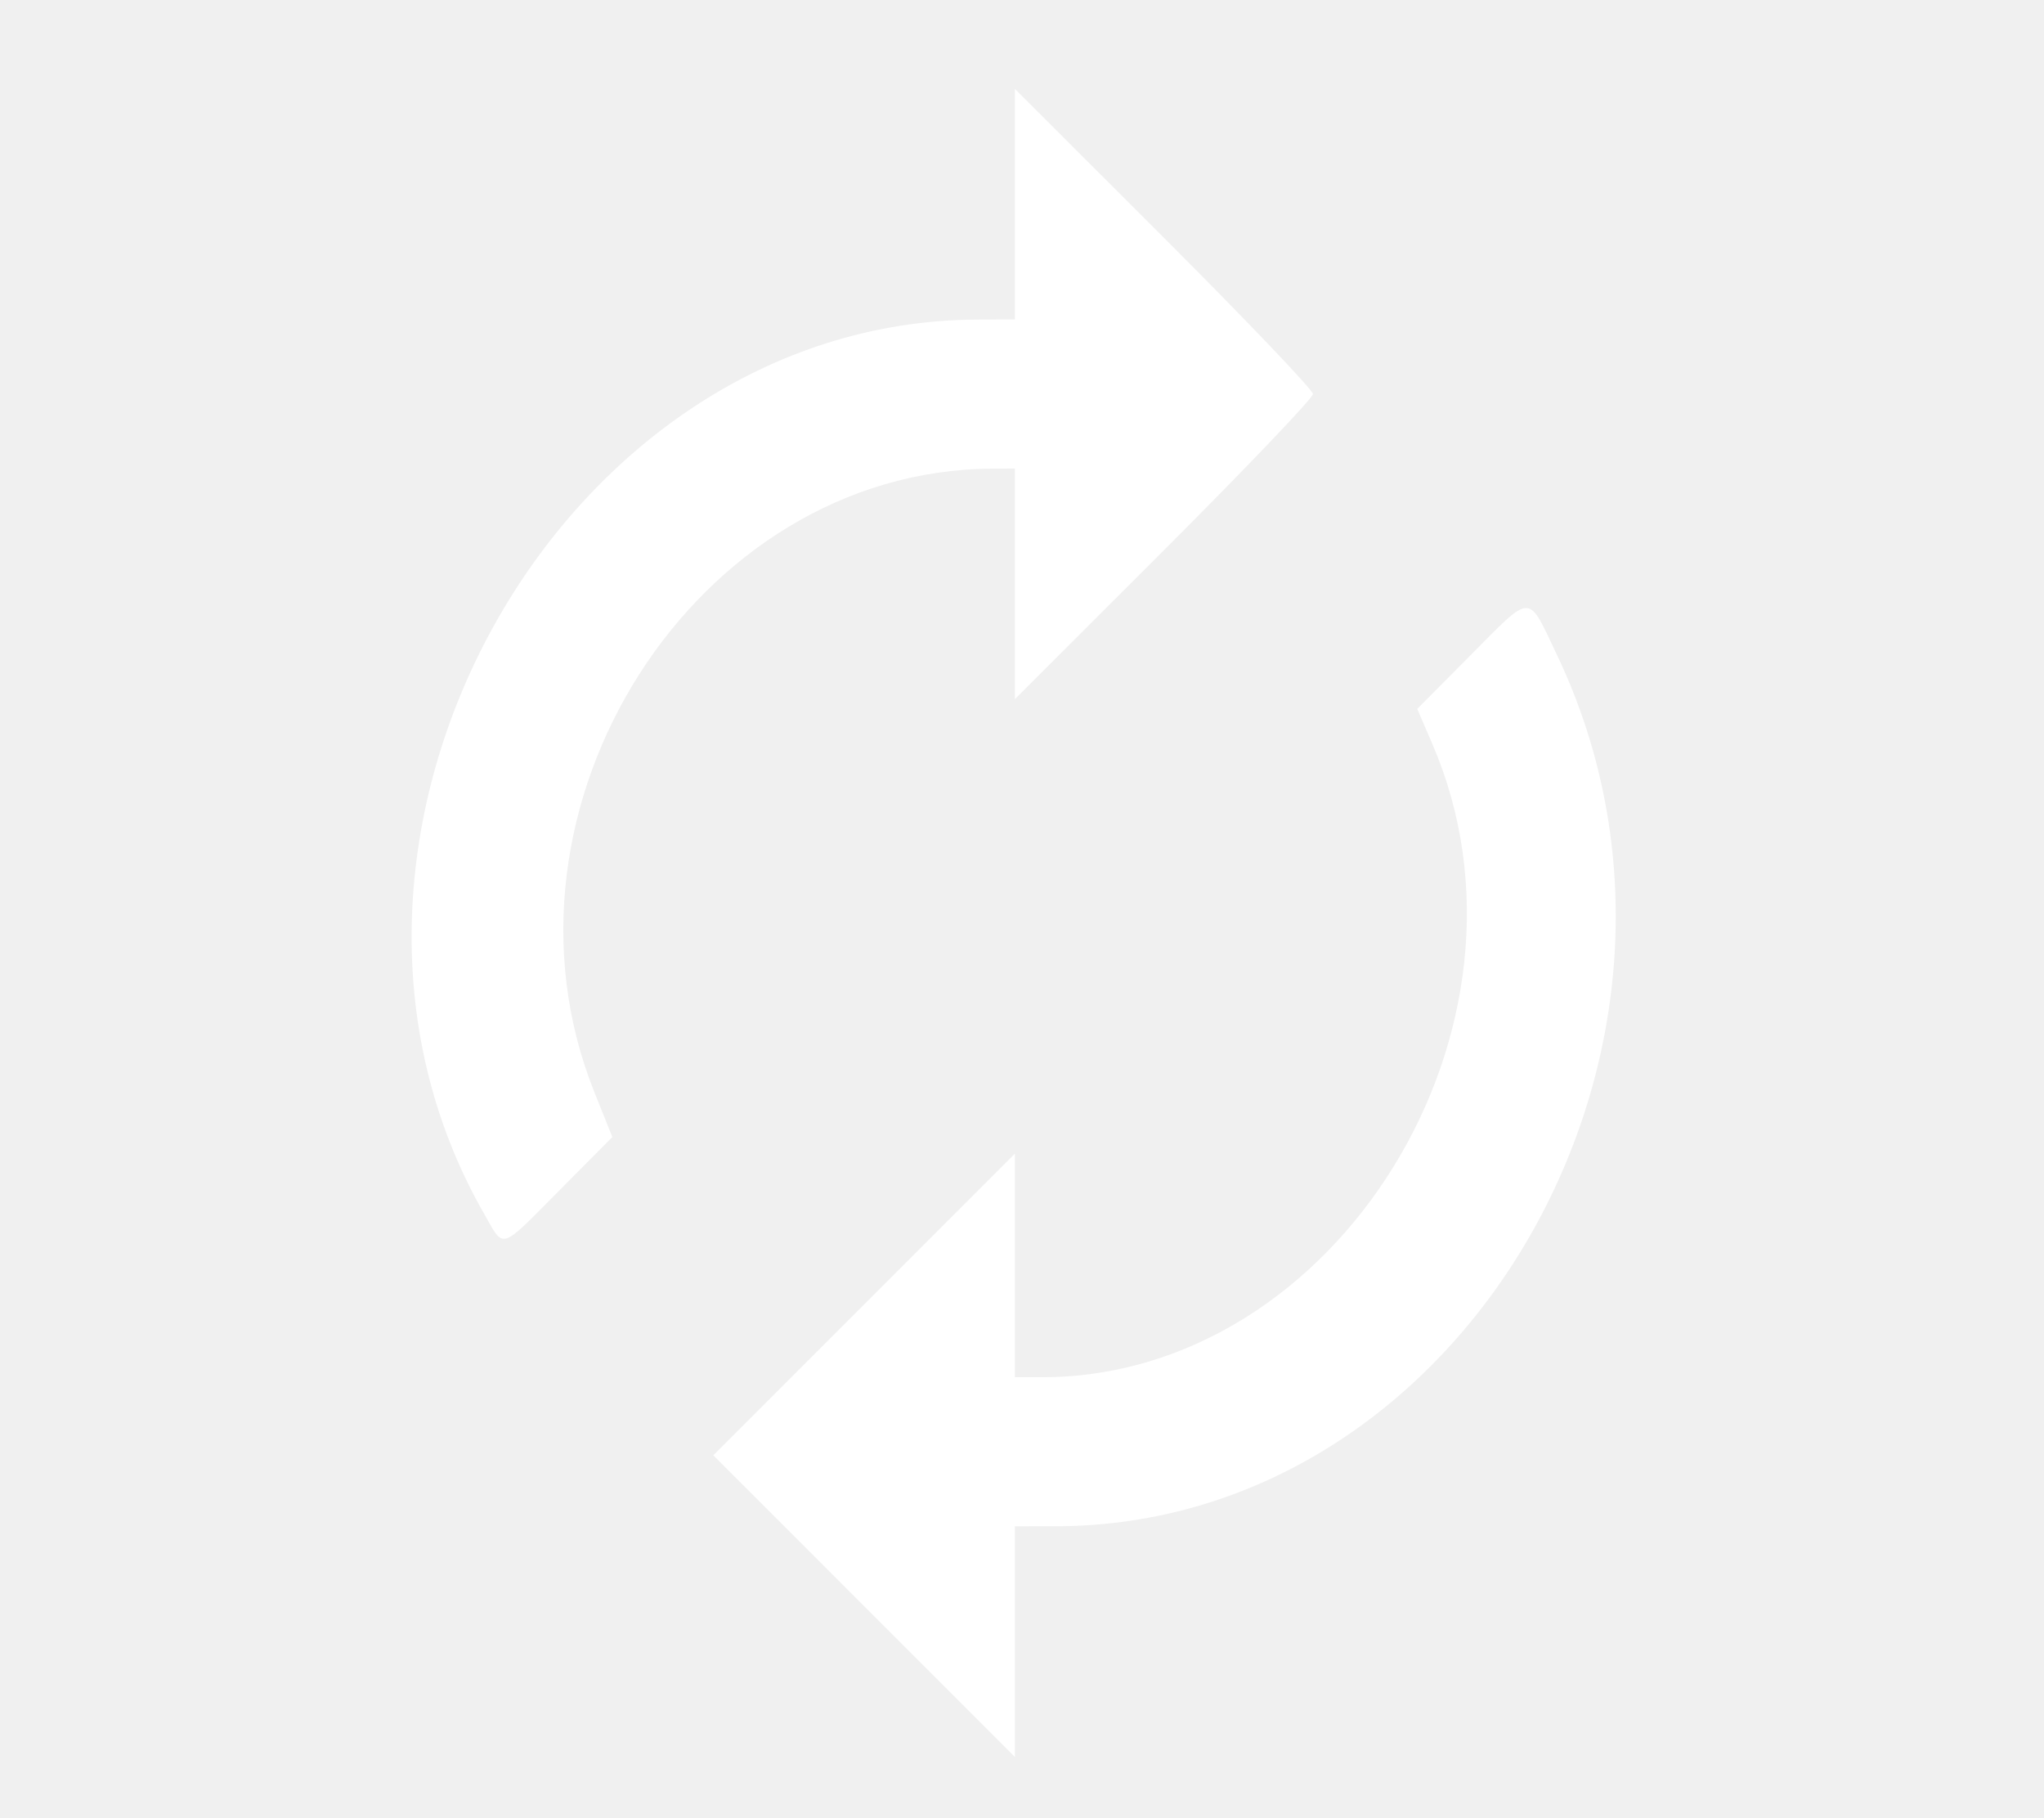
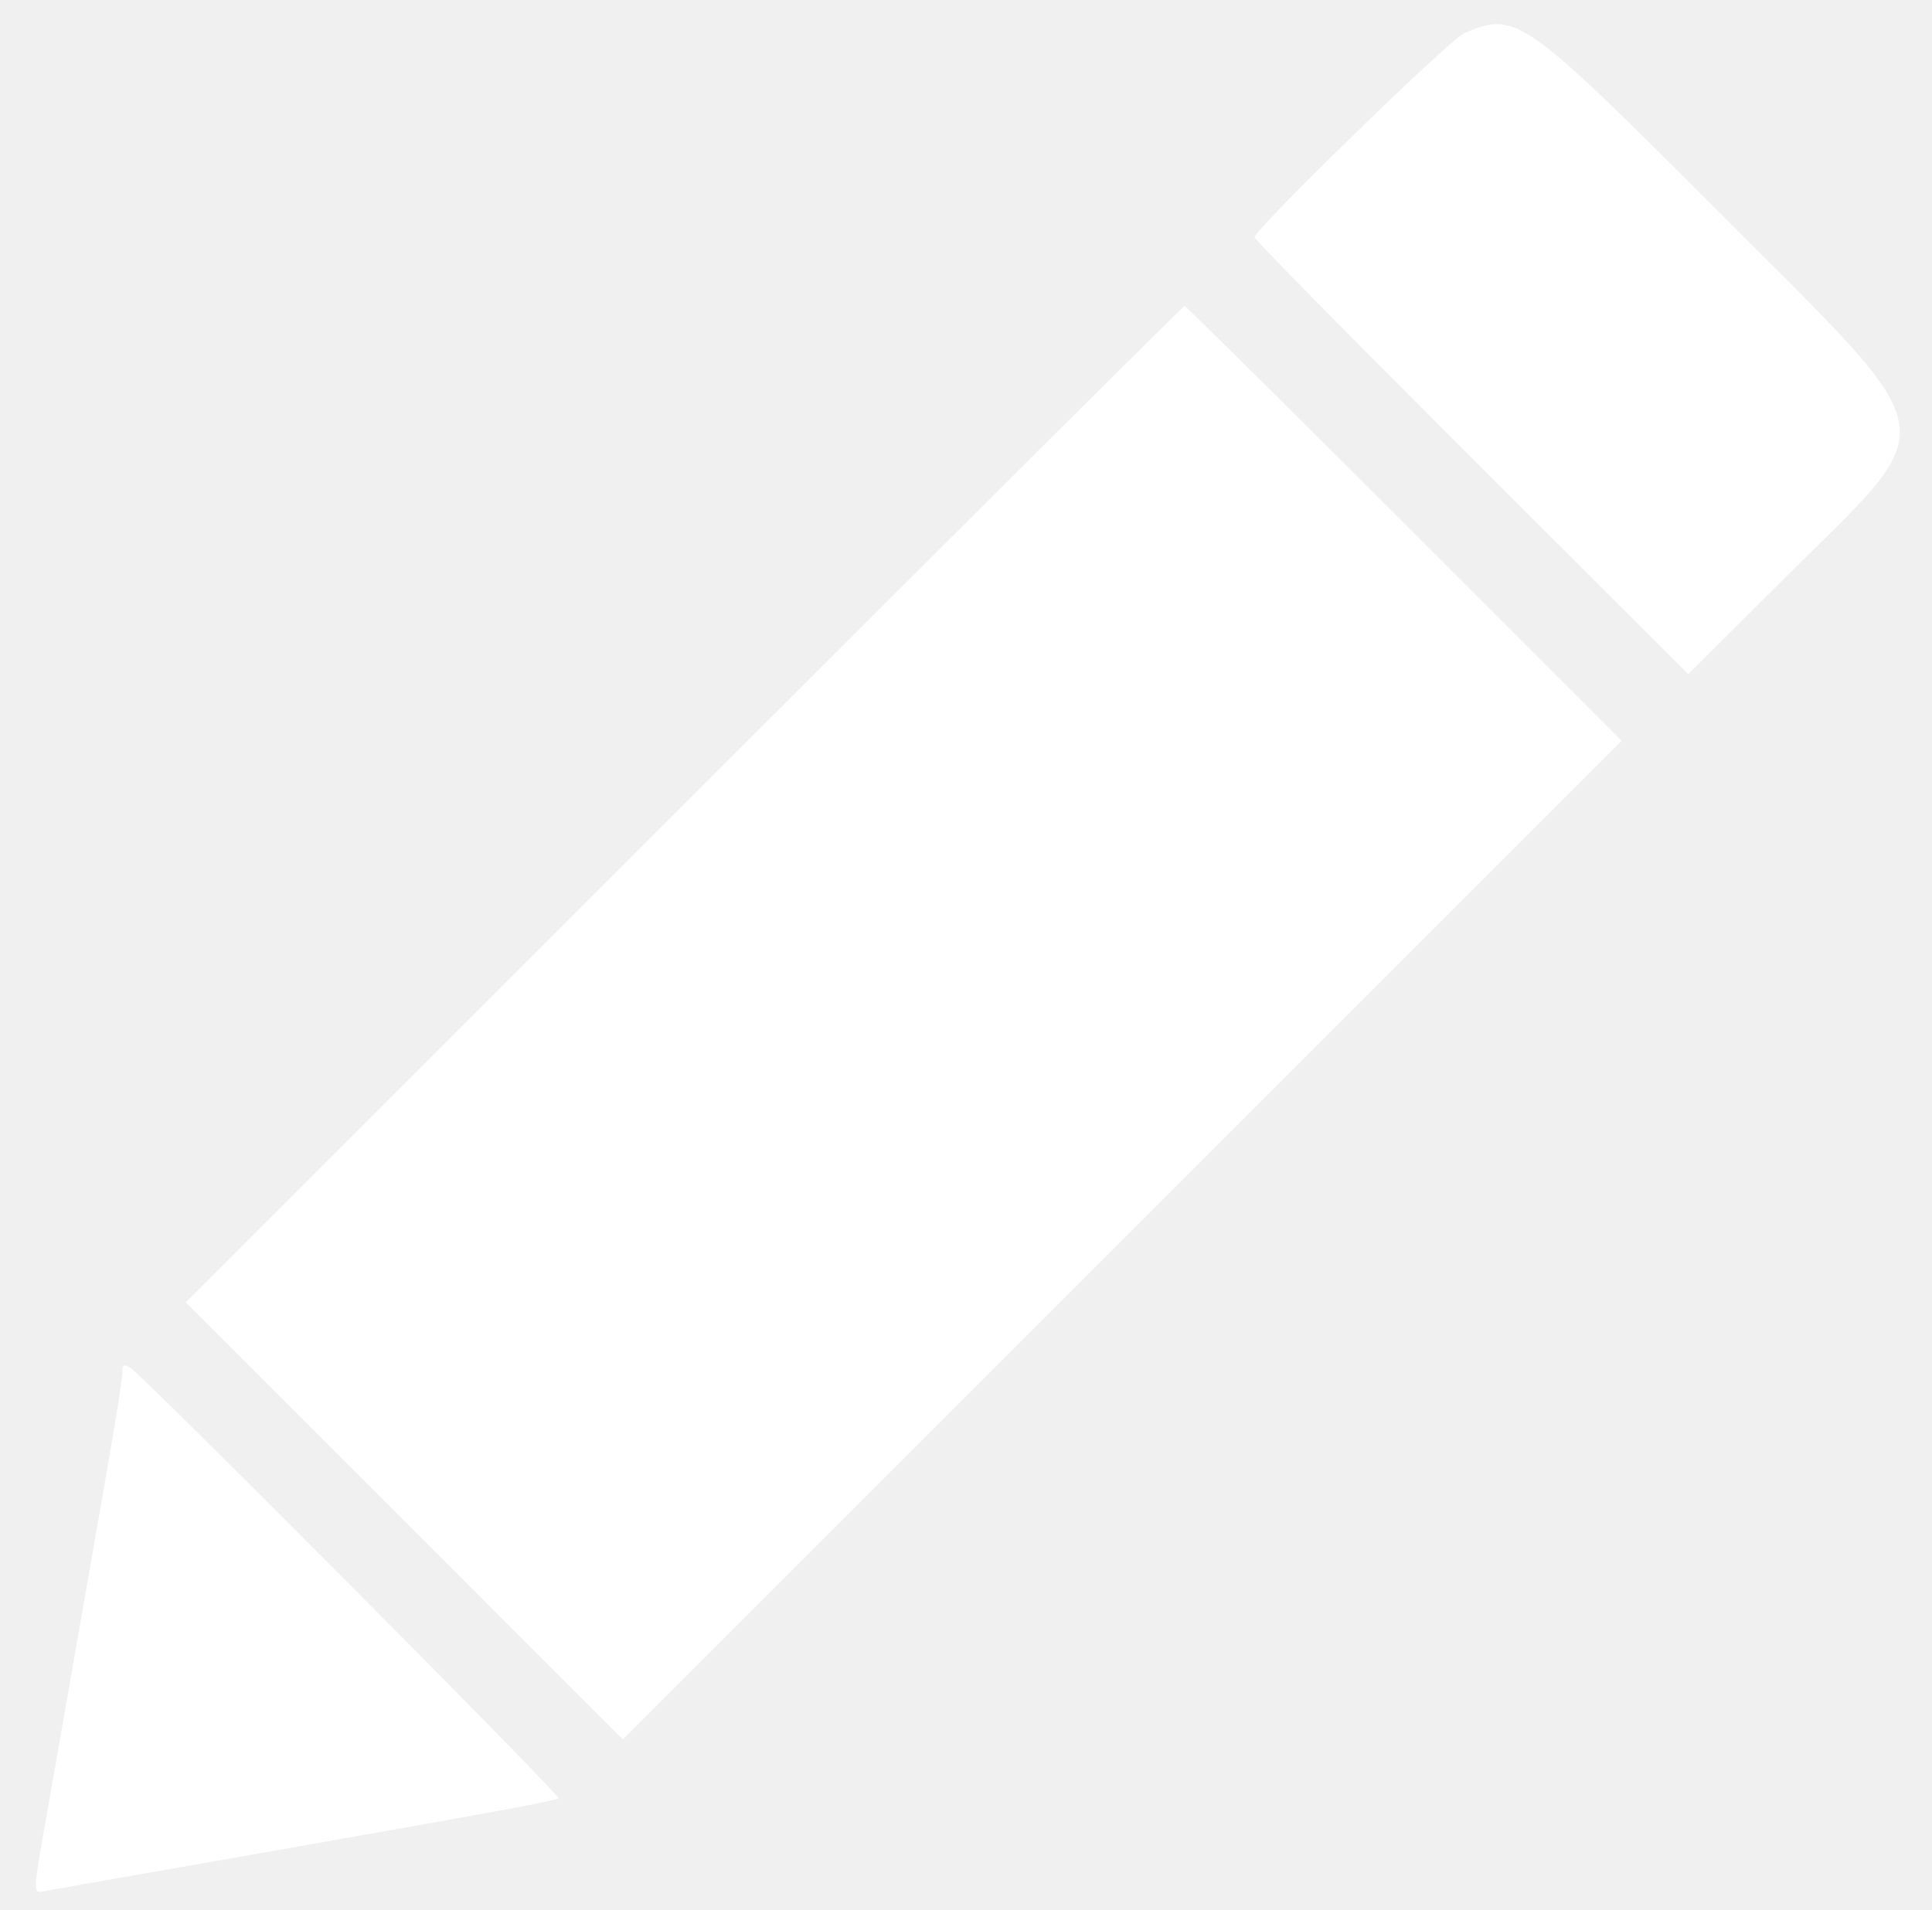
- <svg xmlns="http://www.w3.org/2000/svg" id="svg" width="400" height="355.556" viewBox="0, 0, 400,355.556">
+ <svg xmlns="http://www.w3.org/2000/svg" id="svg" width="400" height="395.475" viewBox="0, 0, 400,395.475">
  <g id="svgg">
-     <path id="path0" d="M198.611 39.943 L 198.611 62.500 191.319 62.524 C 109.072 62.796,52.964 164.328,94.690 237.385 C 98.748 244.490,97.594 244.849,109.605 232.757 L 119.834 222.459 116.293 213.612 C 94.023 157.982,136.129 92.000,194.097 91.691 L 198.611 91.667 198.611 114.224 L 198.611 136.781 227.778 107.639 C 243.819 91.611,256.944 77.861,256.944 77.083 C 256.944 76.306,243.819 62.556,227.778 46.528 L 198.611 17.386 198.611 39.943 M287.599 128.373 L 277.350 138.690 280.331 145.620 C 304.080 200.824,261.748 269.444,203.944 269.444 L 198.611 269.444 198.611 247.574 L 198.611 225.703 169.101 255.212 L 139.592 284.722 169.101 314.232 L 198.611 343.742 198.611 321.176 L 198.611 298.611 206.597 298.601 C 286.807 298.504,340.981 204.353,304.690 128.125 C 298.856 115.871,300.034 115.854,287.599 128.373 " stroke="none" fill="#fff" fill-rule="evenodd" />
+     <path id="path0" d="M303.167 6.872 C 300.114 8.194,259.729 47.493,259.729 49.142 C 259.729 49.570,279.931 70.100,304.623 94.764 L 349.518 139.607 369.876 119.351 C 402.764 86.626,403.758 91.914,355.656 43.695 C 315.443 3.383,313.834 2.254,303.167 6.872 M141.630 166.515 L 38.466 269.681 83.710 314.932 L 128.954 360.183 232.350 256.791 L 335.745 153.399 290.726 108.373 C 265.966 83.610,245.502 63.348,245.251 63.348 C 244.999 63.348,198.370 109.773,141.630 166.515 M25.339 284.288 C 25.339 285.388,23.906 294.463,22.153 304.456 C 20.401 314.449,17.517 330.973,15.745 341.176 C 13.973 351.380,11.334 366.448,9.882 374.662 C 6.633 393.023,6.642 392.114,9.729 391.519 C 11.097 391.254,20.566 389.585,30.769 387.809 C 40.973 386.032,55.023 383.567,61.991 382.329 C 68.959 381.092,83.779 378.463,94.924 376.488 C 106.069 374.513,115.402 372.682,115.664 372.420 C 116.203 371.881,29.373 284.565,26.923 283.183 C 25.623 282.449,25.339 282.647,25.339 284.288 " stroke="none" fill="#fff" fill-rule="evenodd" />
  </g>
</svg>
